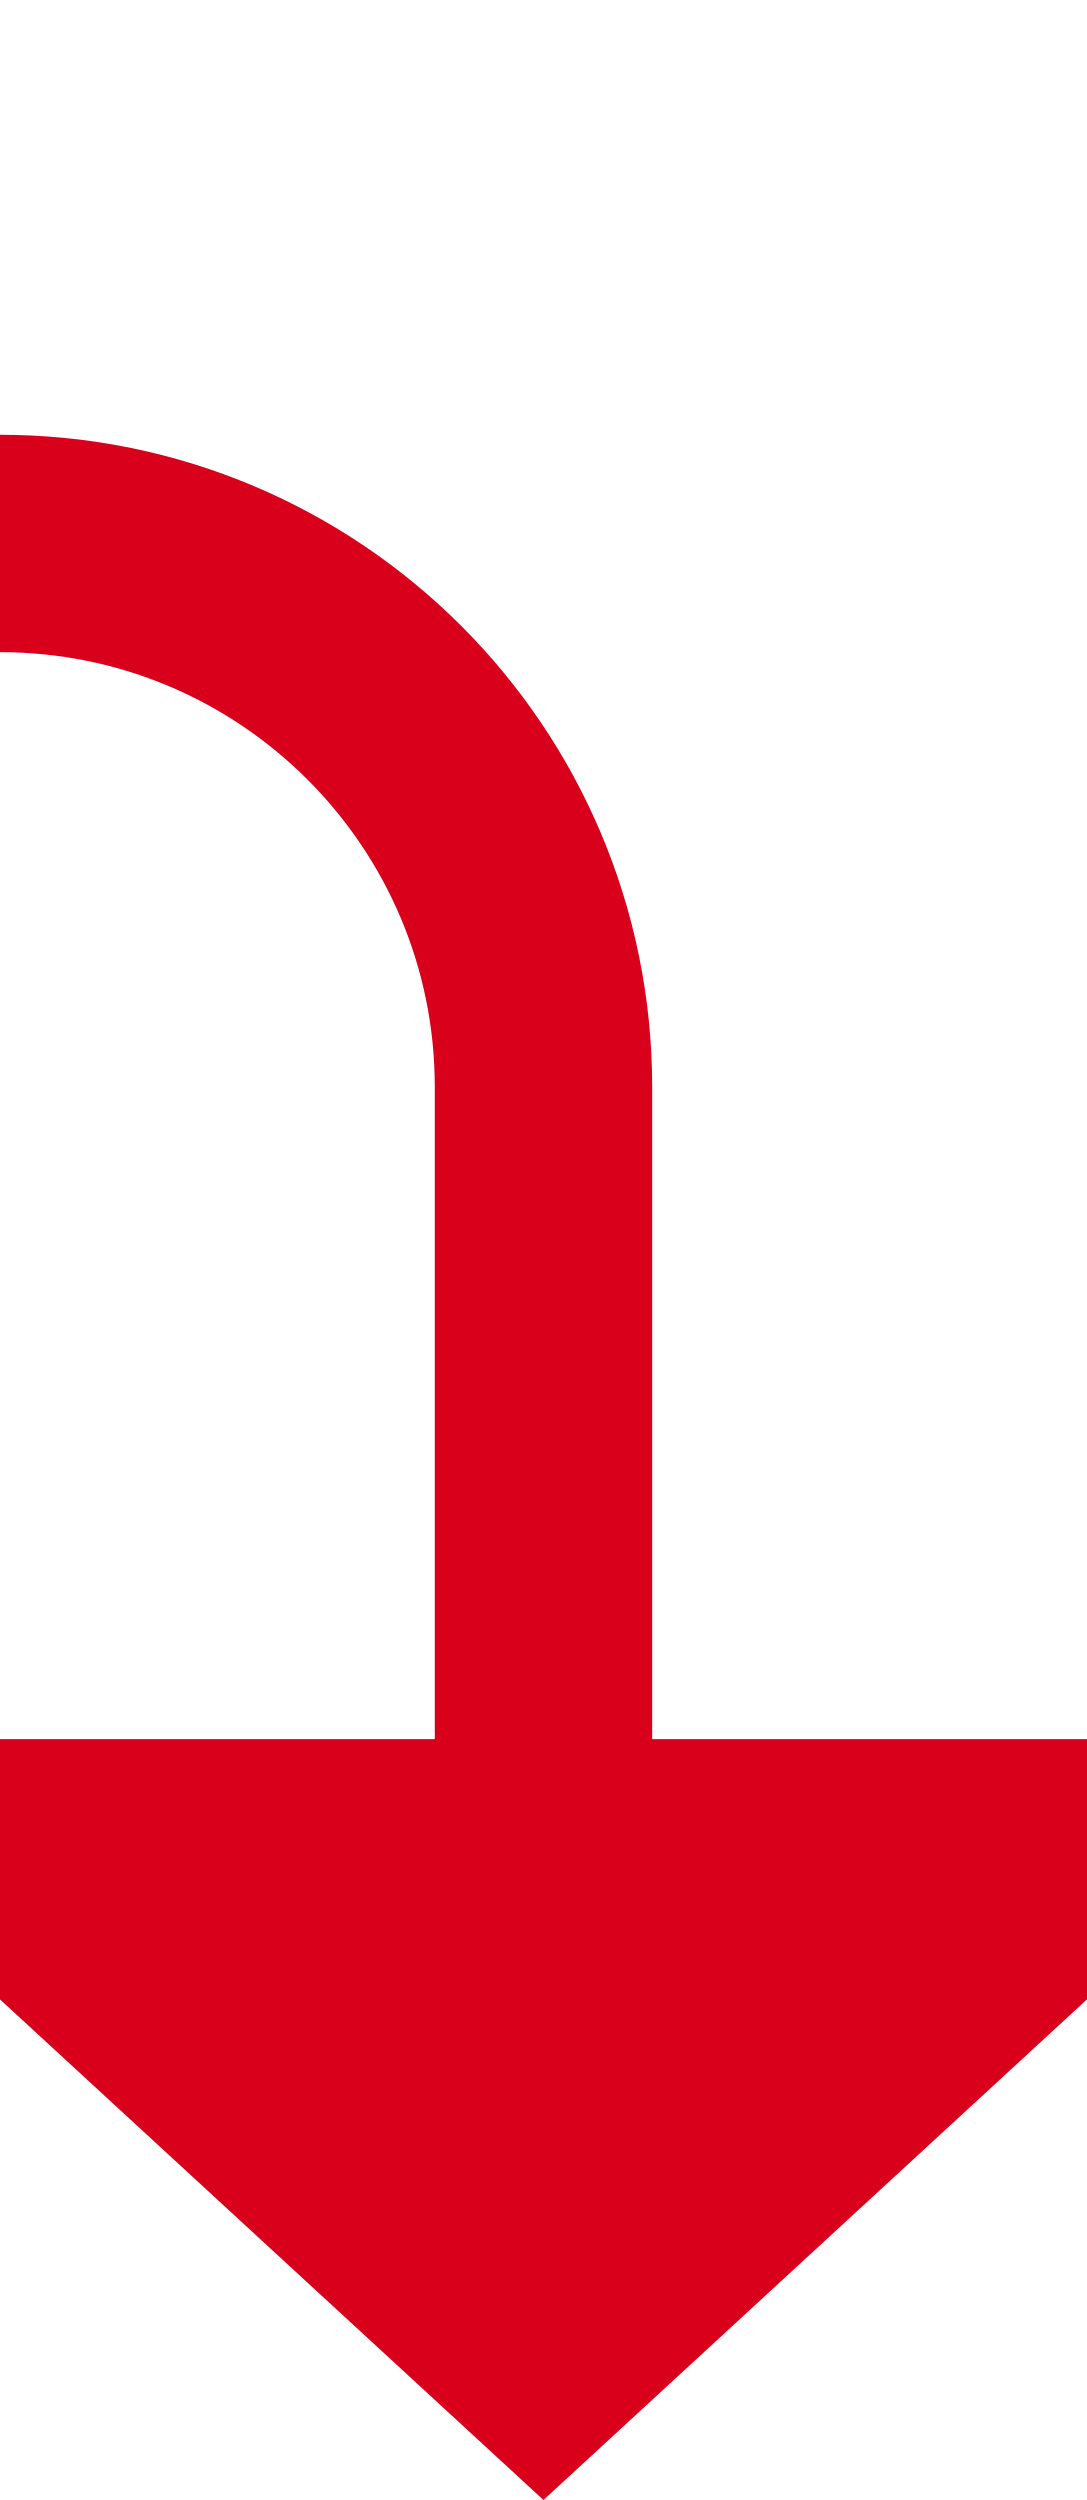
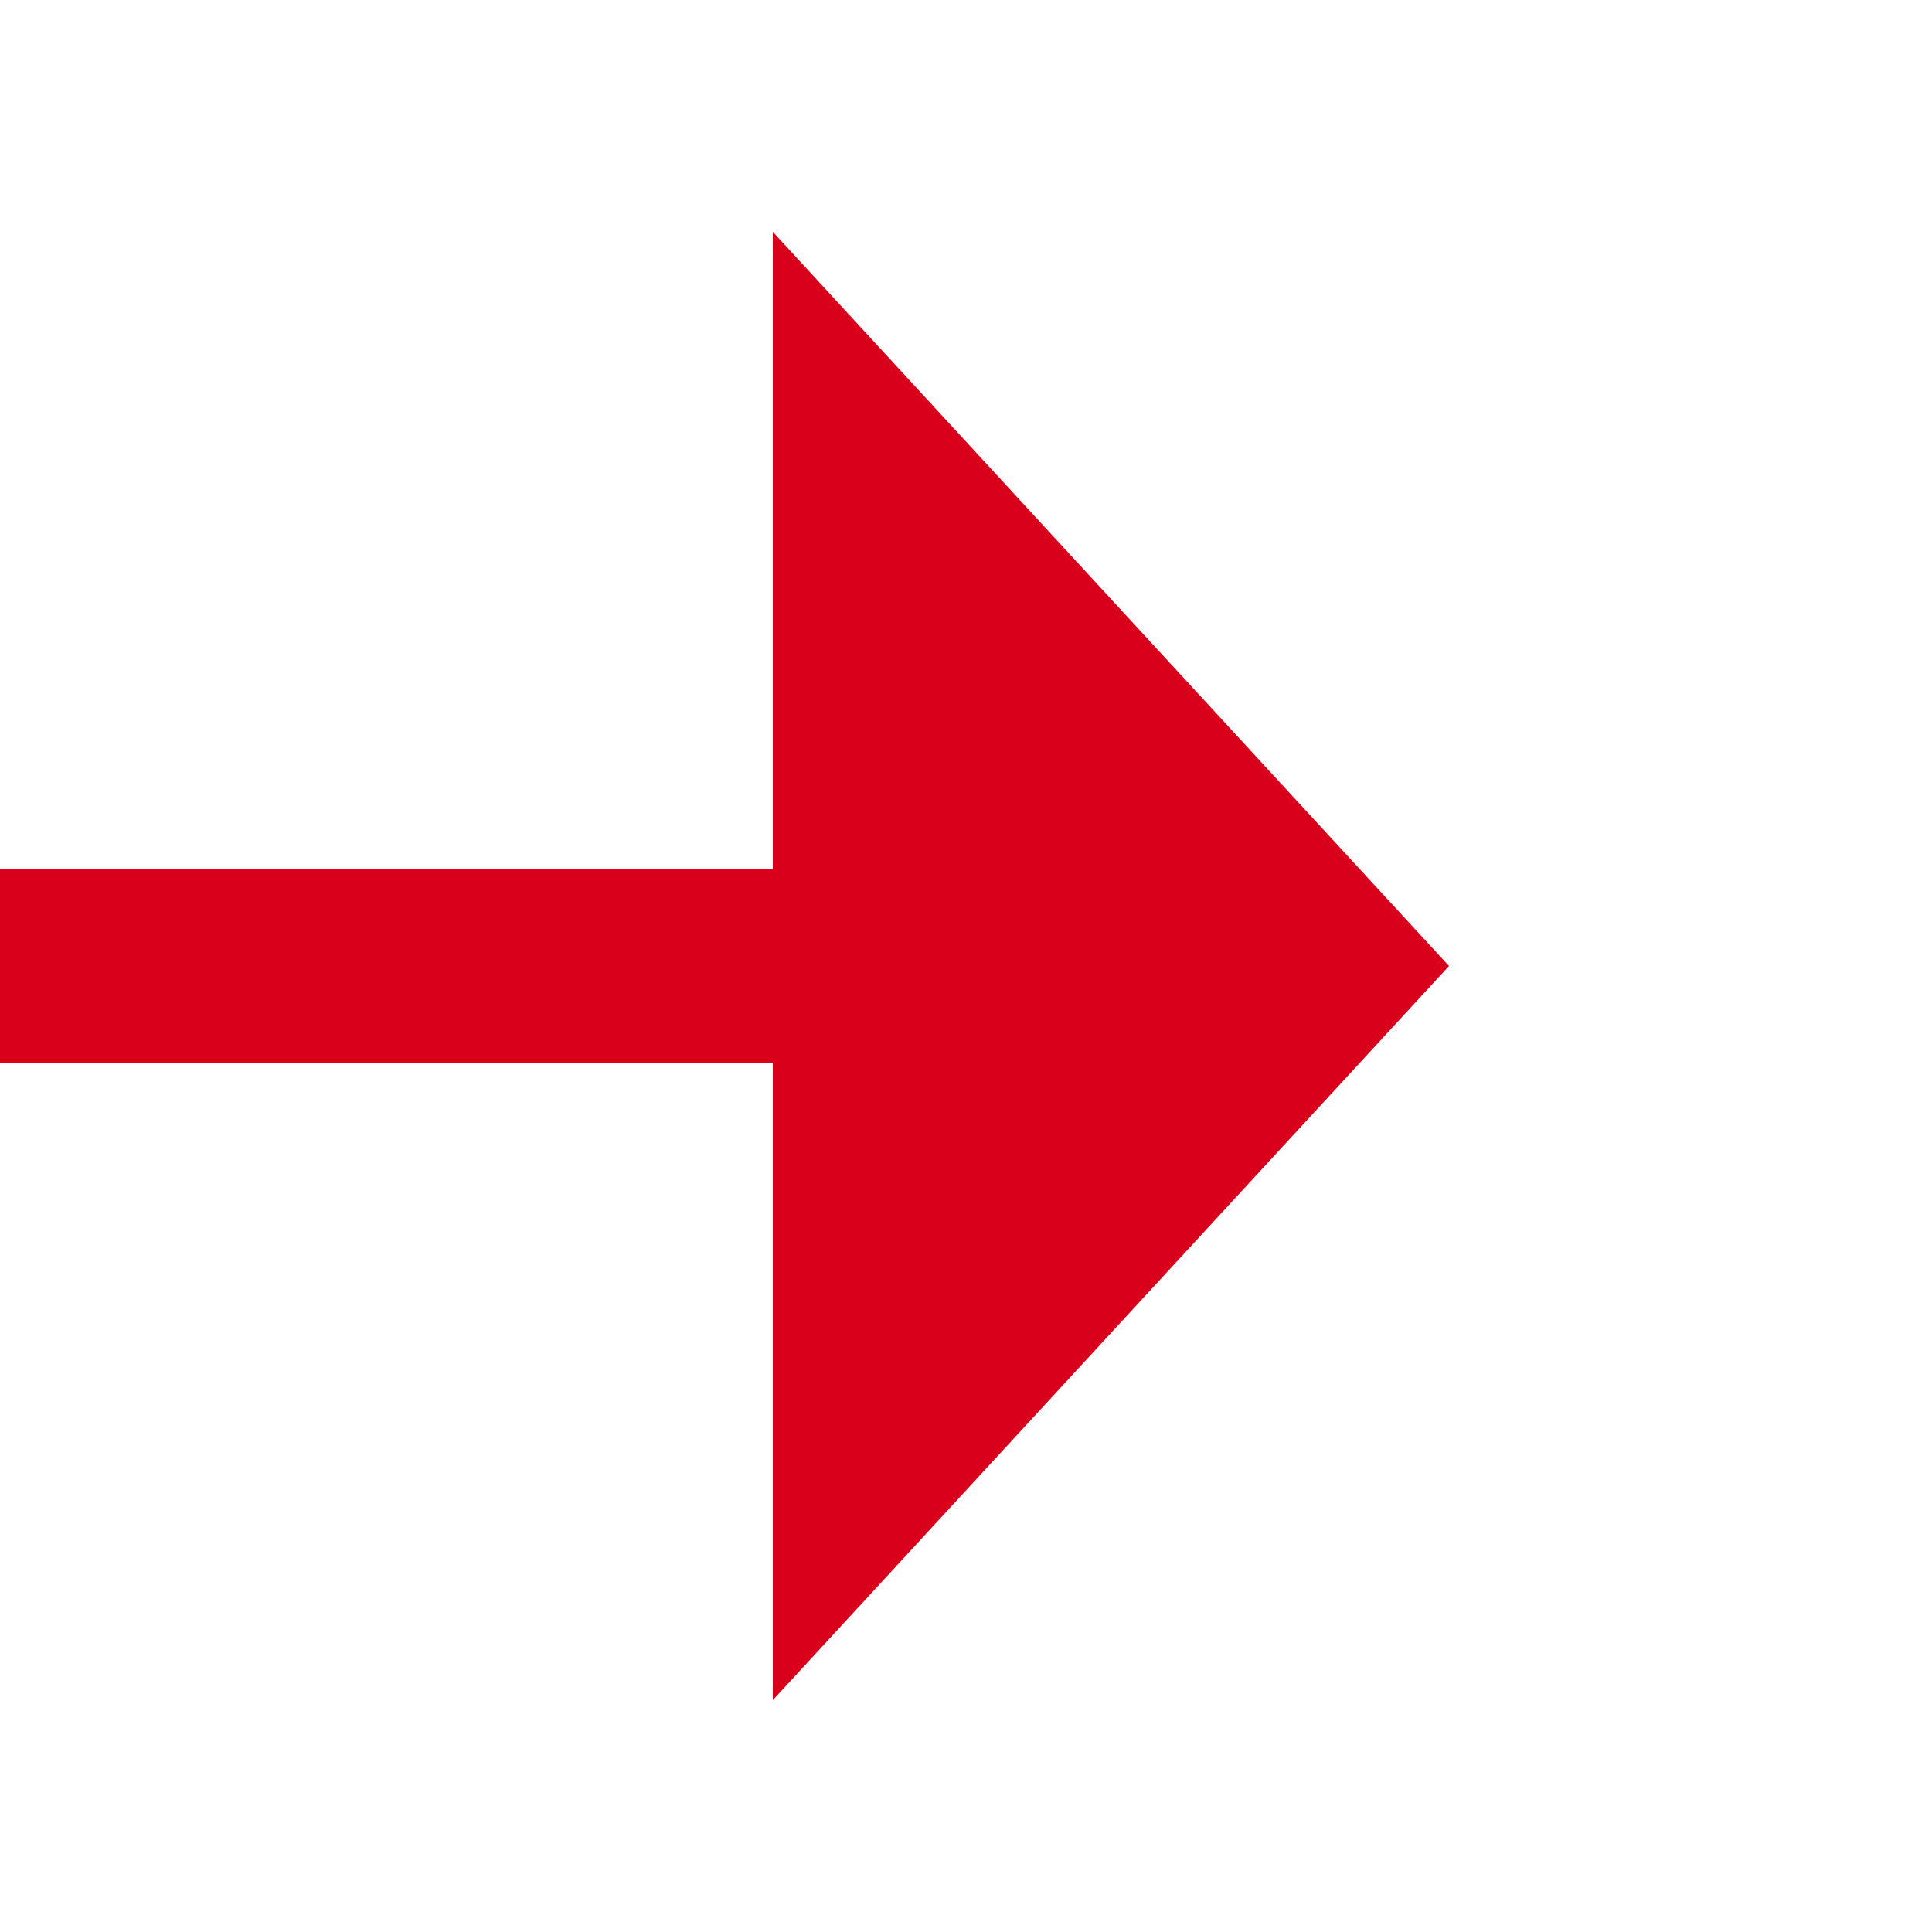
- <svg xmlns="http://www.w3.org/2000/svg" version="1.1" width="10px" height="23px" preserveAspectRatio="xMidYMin meet" viewBox="1497 547  8 23">
-   <path d="M 1351 552  L 1496 552  A 5 5 0 0 1 1501 557 L 1501 564  " stroke-width="2" stroke="#d9001b" fill="none" />
-   <path d="M 1493.4 563  L 1501 570  L 1508.6 563  L 1493.4 563  Z " fill-rule="nonzero" fill="#d9001b" stroke="none" />
+ <svg xmlns="http://www.w3.org/2000/svg" version="1.1" width="20px" height="20px" preserveAspectRatio="xMinYMid meet" viewBox="1472 543  20 18">
+   <path d="M 1351 552  L 1481 552  " stroke-width="2" stroke="#d9001b" fill="none" />
+   <path d="M 1480 559.6  L 1487 552  L 1480 544.4  L 1480 559.6  Z " fill-rule="nonzero" fill="#d9001b" stroke="none" />
</svg>
